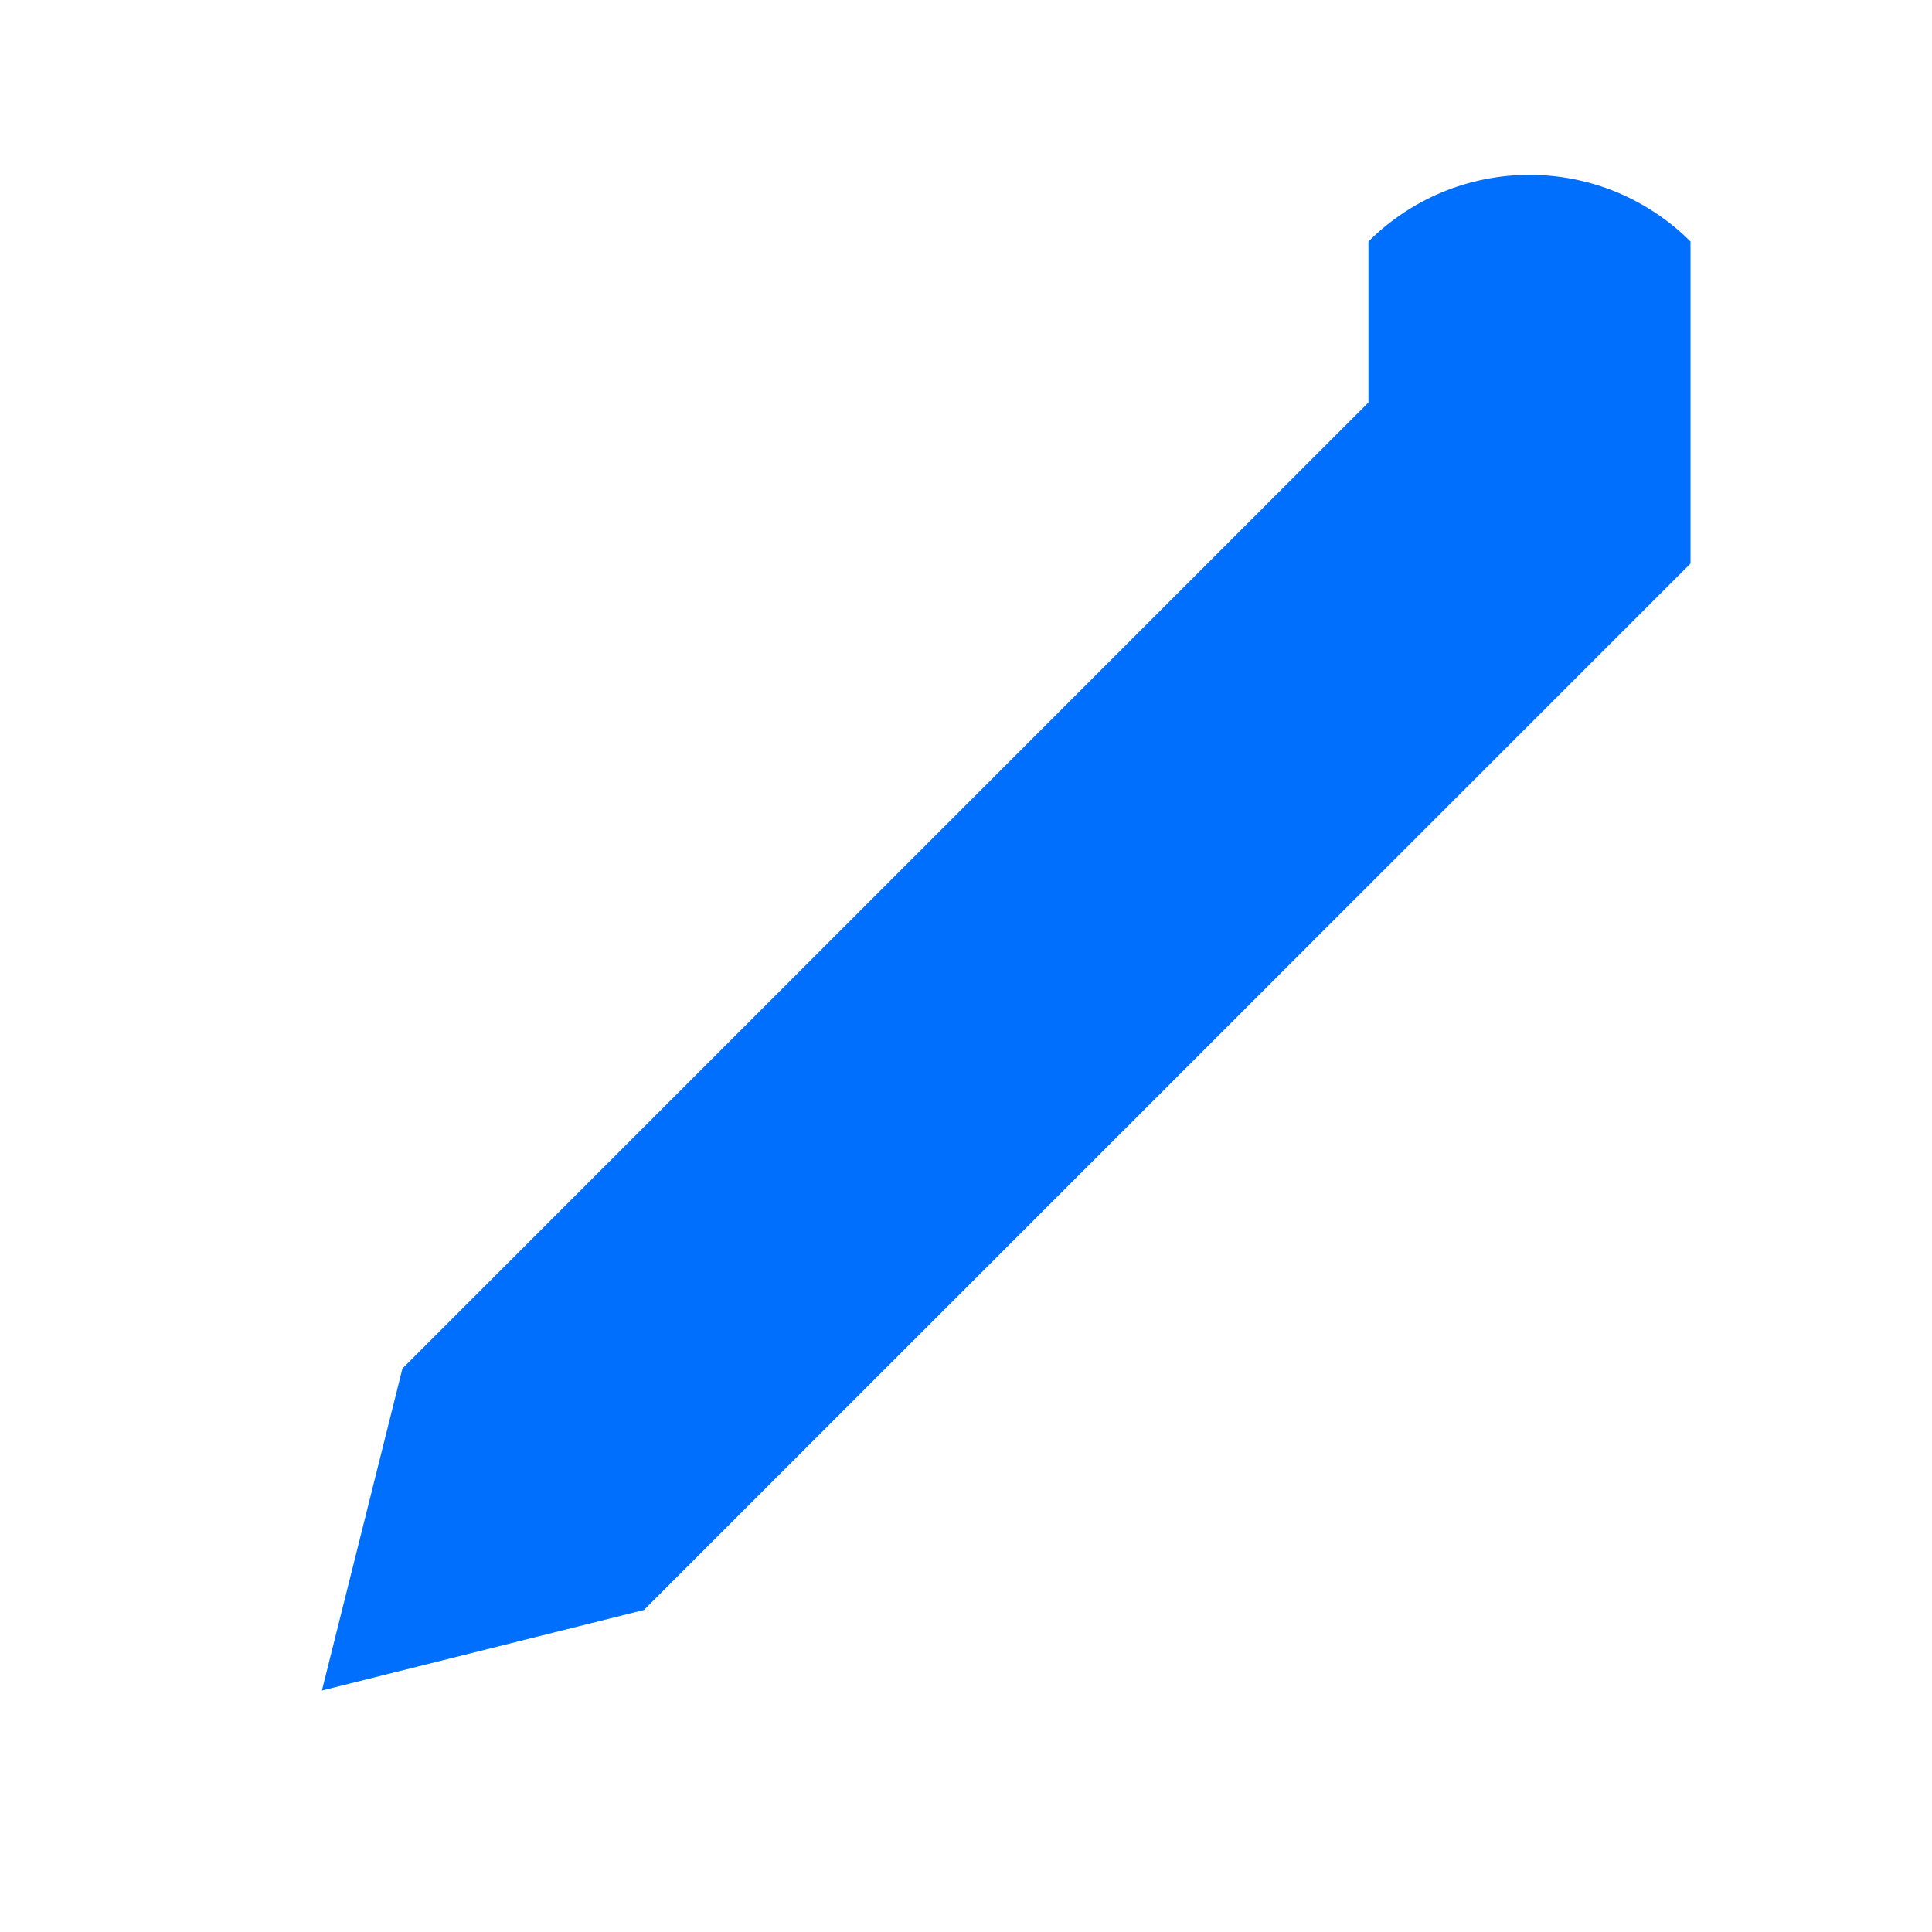
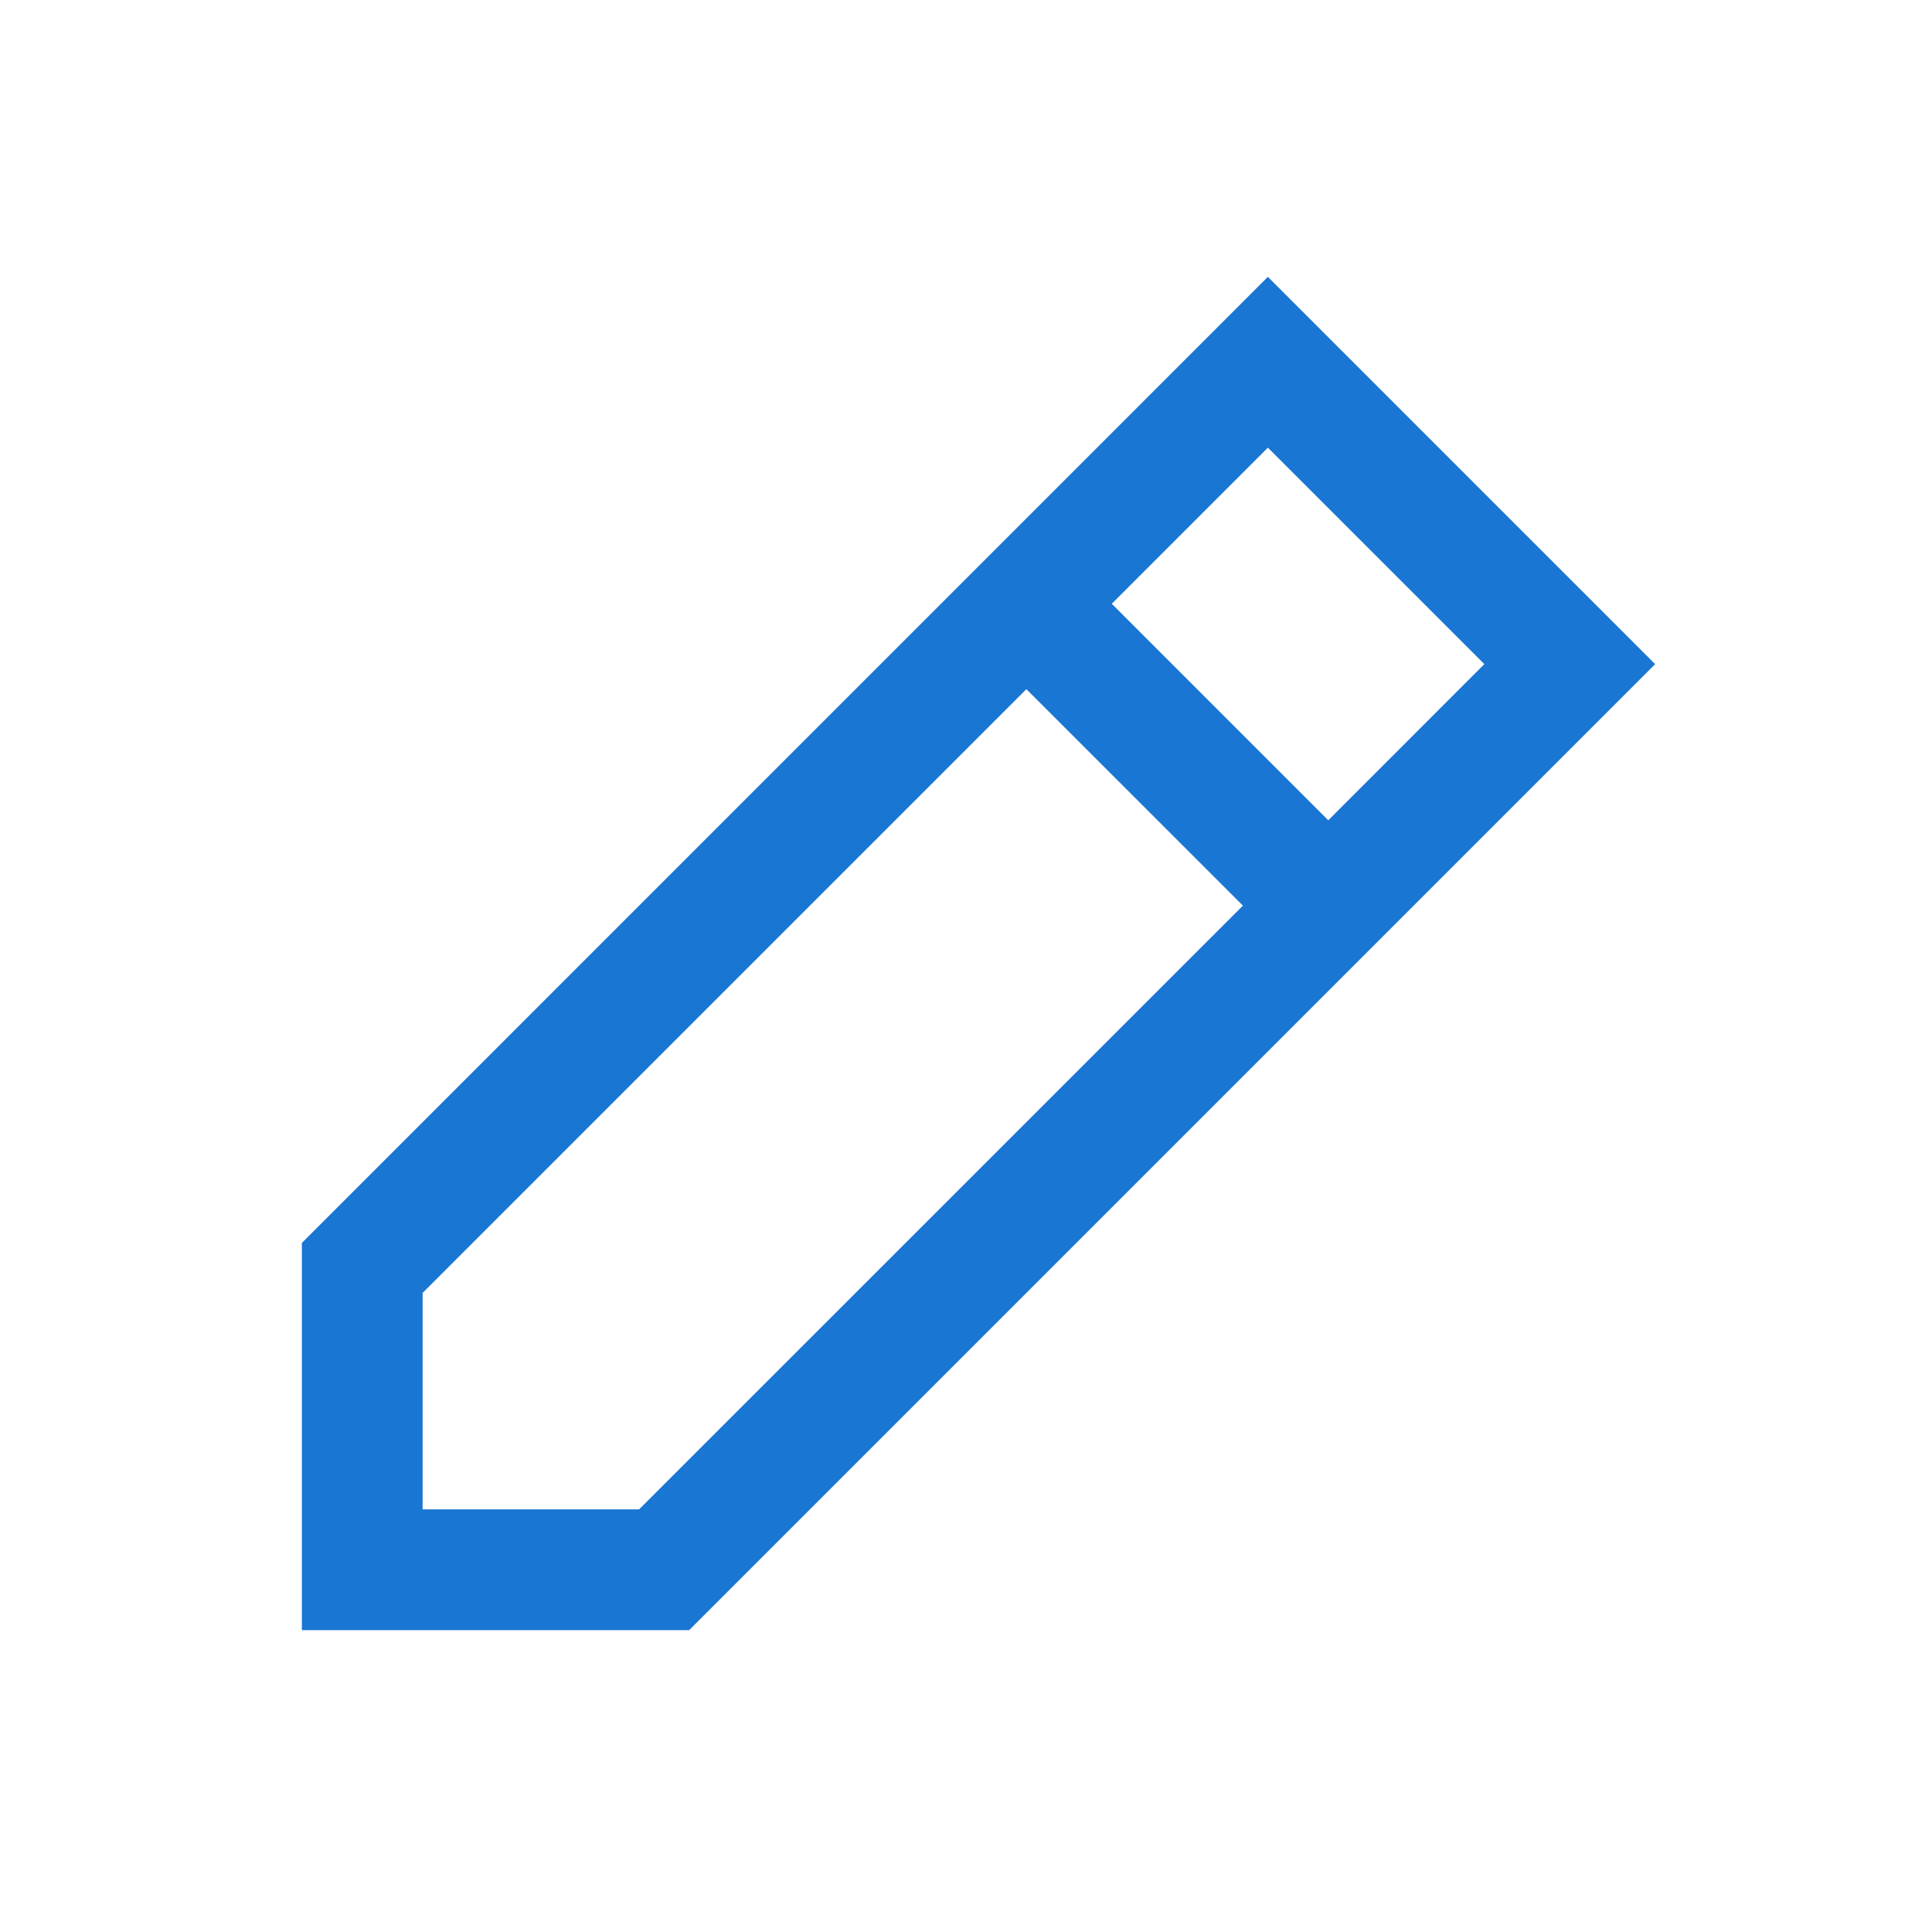
- <svg xmlns="http://www.w3.org/2000/svg" width="16" height="16" viewBox="0 0 16 16" fill="none">
-   <mask id="mask0_2200_20" style="mask-type:alpha" maskUnits="userSpaceOnUse" x="2" y="1" width="12" height="13">
-     <path fill-rule="evenodd" clip-rule="evenodd" d="M11.333 2C11.508 1.825 11.716 1.686 11.945 1.591C12.173 1.497 12.418 1.448 12.666 1.448C12.915 1.448 13.16 1.497 13.388 1.591C13.616 1.686 13.825 1.825 14 2C14.175 2.175 14.314 2.383 14.408 2.612C14.503 2.84 14.552 3.085 14.552 3.333C14.552 3.582 14.503 3.827 14.408 4.055C14.314 4.283 14.175 4.492 14 4.667L5.333 13.333L2.666 14L3.333 11.333L11.333 3.333V2Z" fill="#006FFD" />
-   </mask>
-   <g mask="url(#mask0_2200_20)">
-     <rect x="0" y="0" width="16" height="16" fill="#006FFD" />
-   </g>
+ <svg xmlns="http://www.w3.org/2000/svg" width="16" height="16" viewBox="0 0 24 24" fill="none">
+   <path fill-rule="evenodd" clip-rule="evenodd" d="M8.561 20.25L20.561 8.25L15.75 3.439L3.75 15.44V20.25H8.561ZM15.75 5.561L18.439 8.25L16.5 10.19L13.811 7.5L15.75 5.561ZM12.75 8.561L15.44 11.25L7.939 18.75H5.25L5.25 16.061L12.75 8.561Z" fill="#1976d2" />
</svg>
